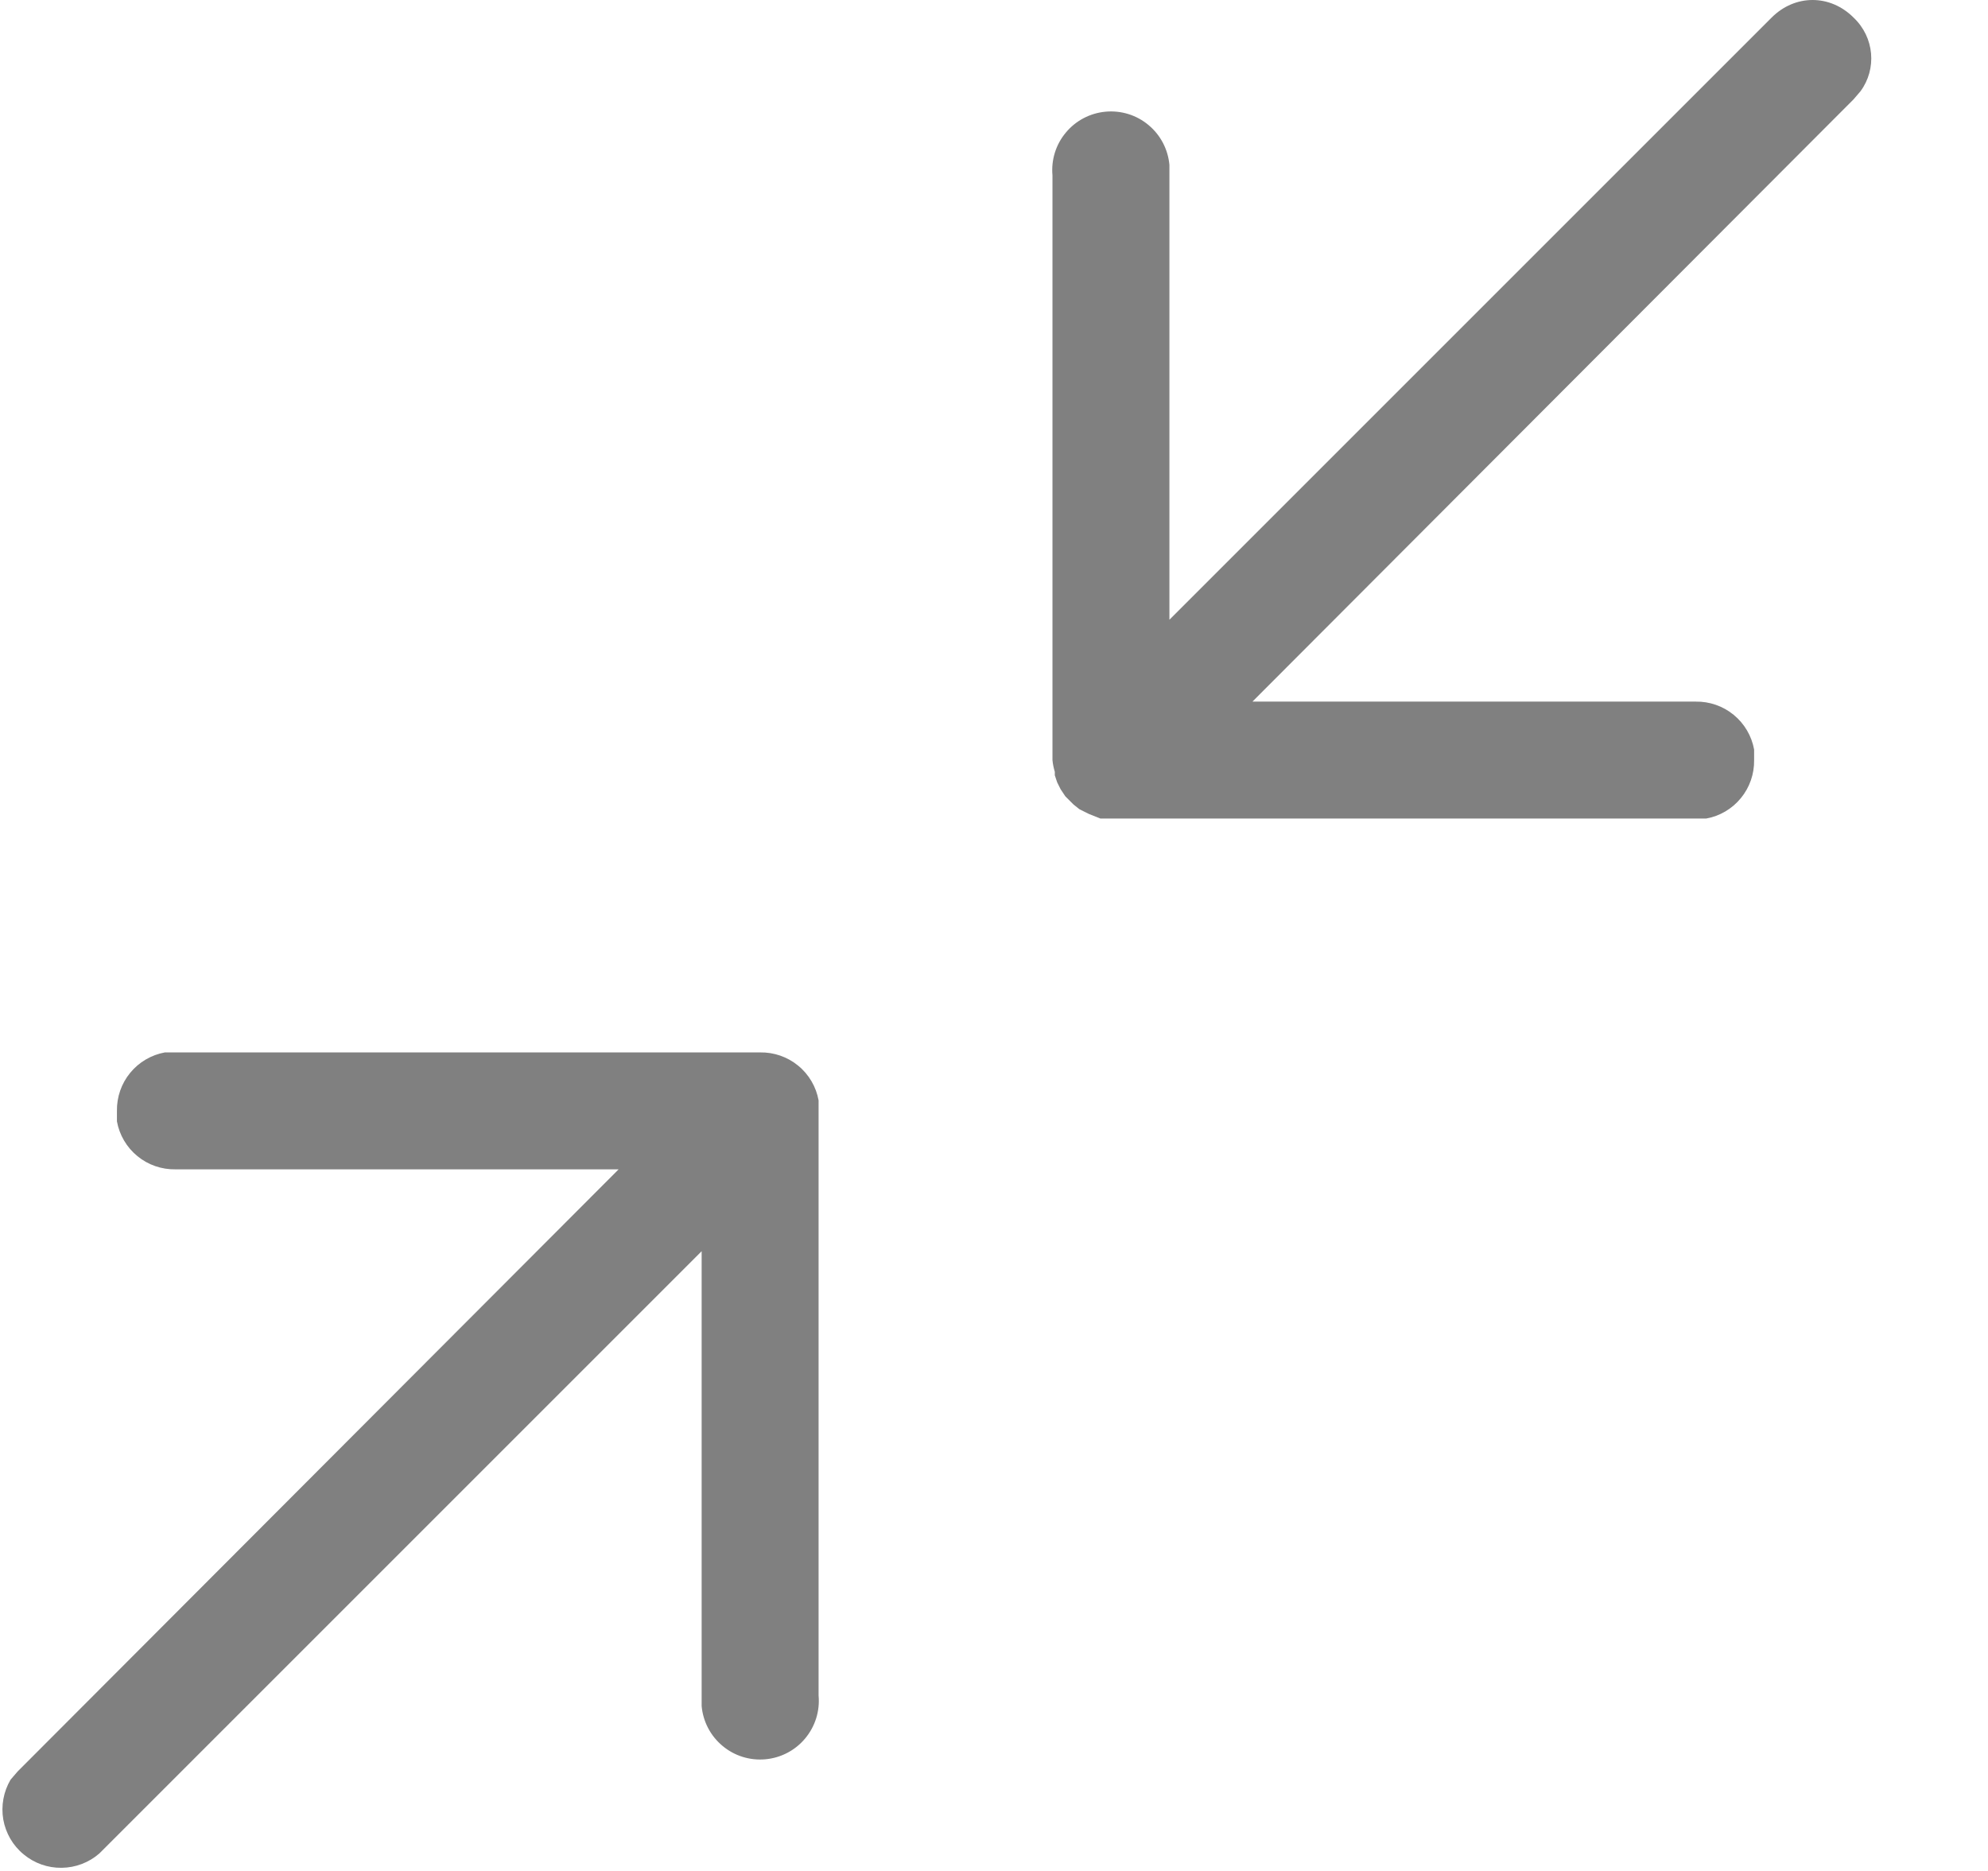
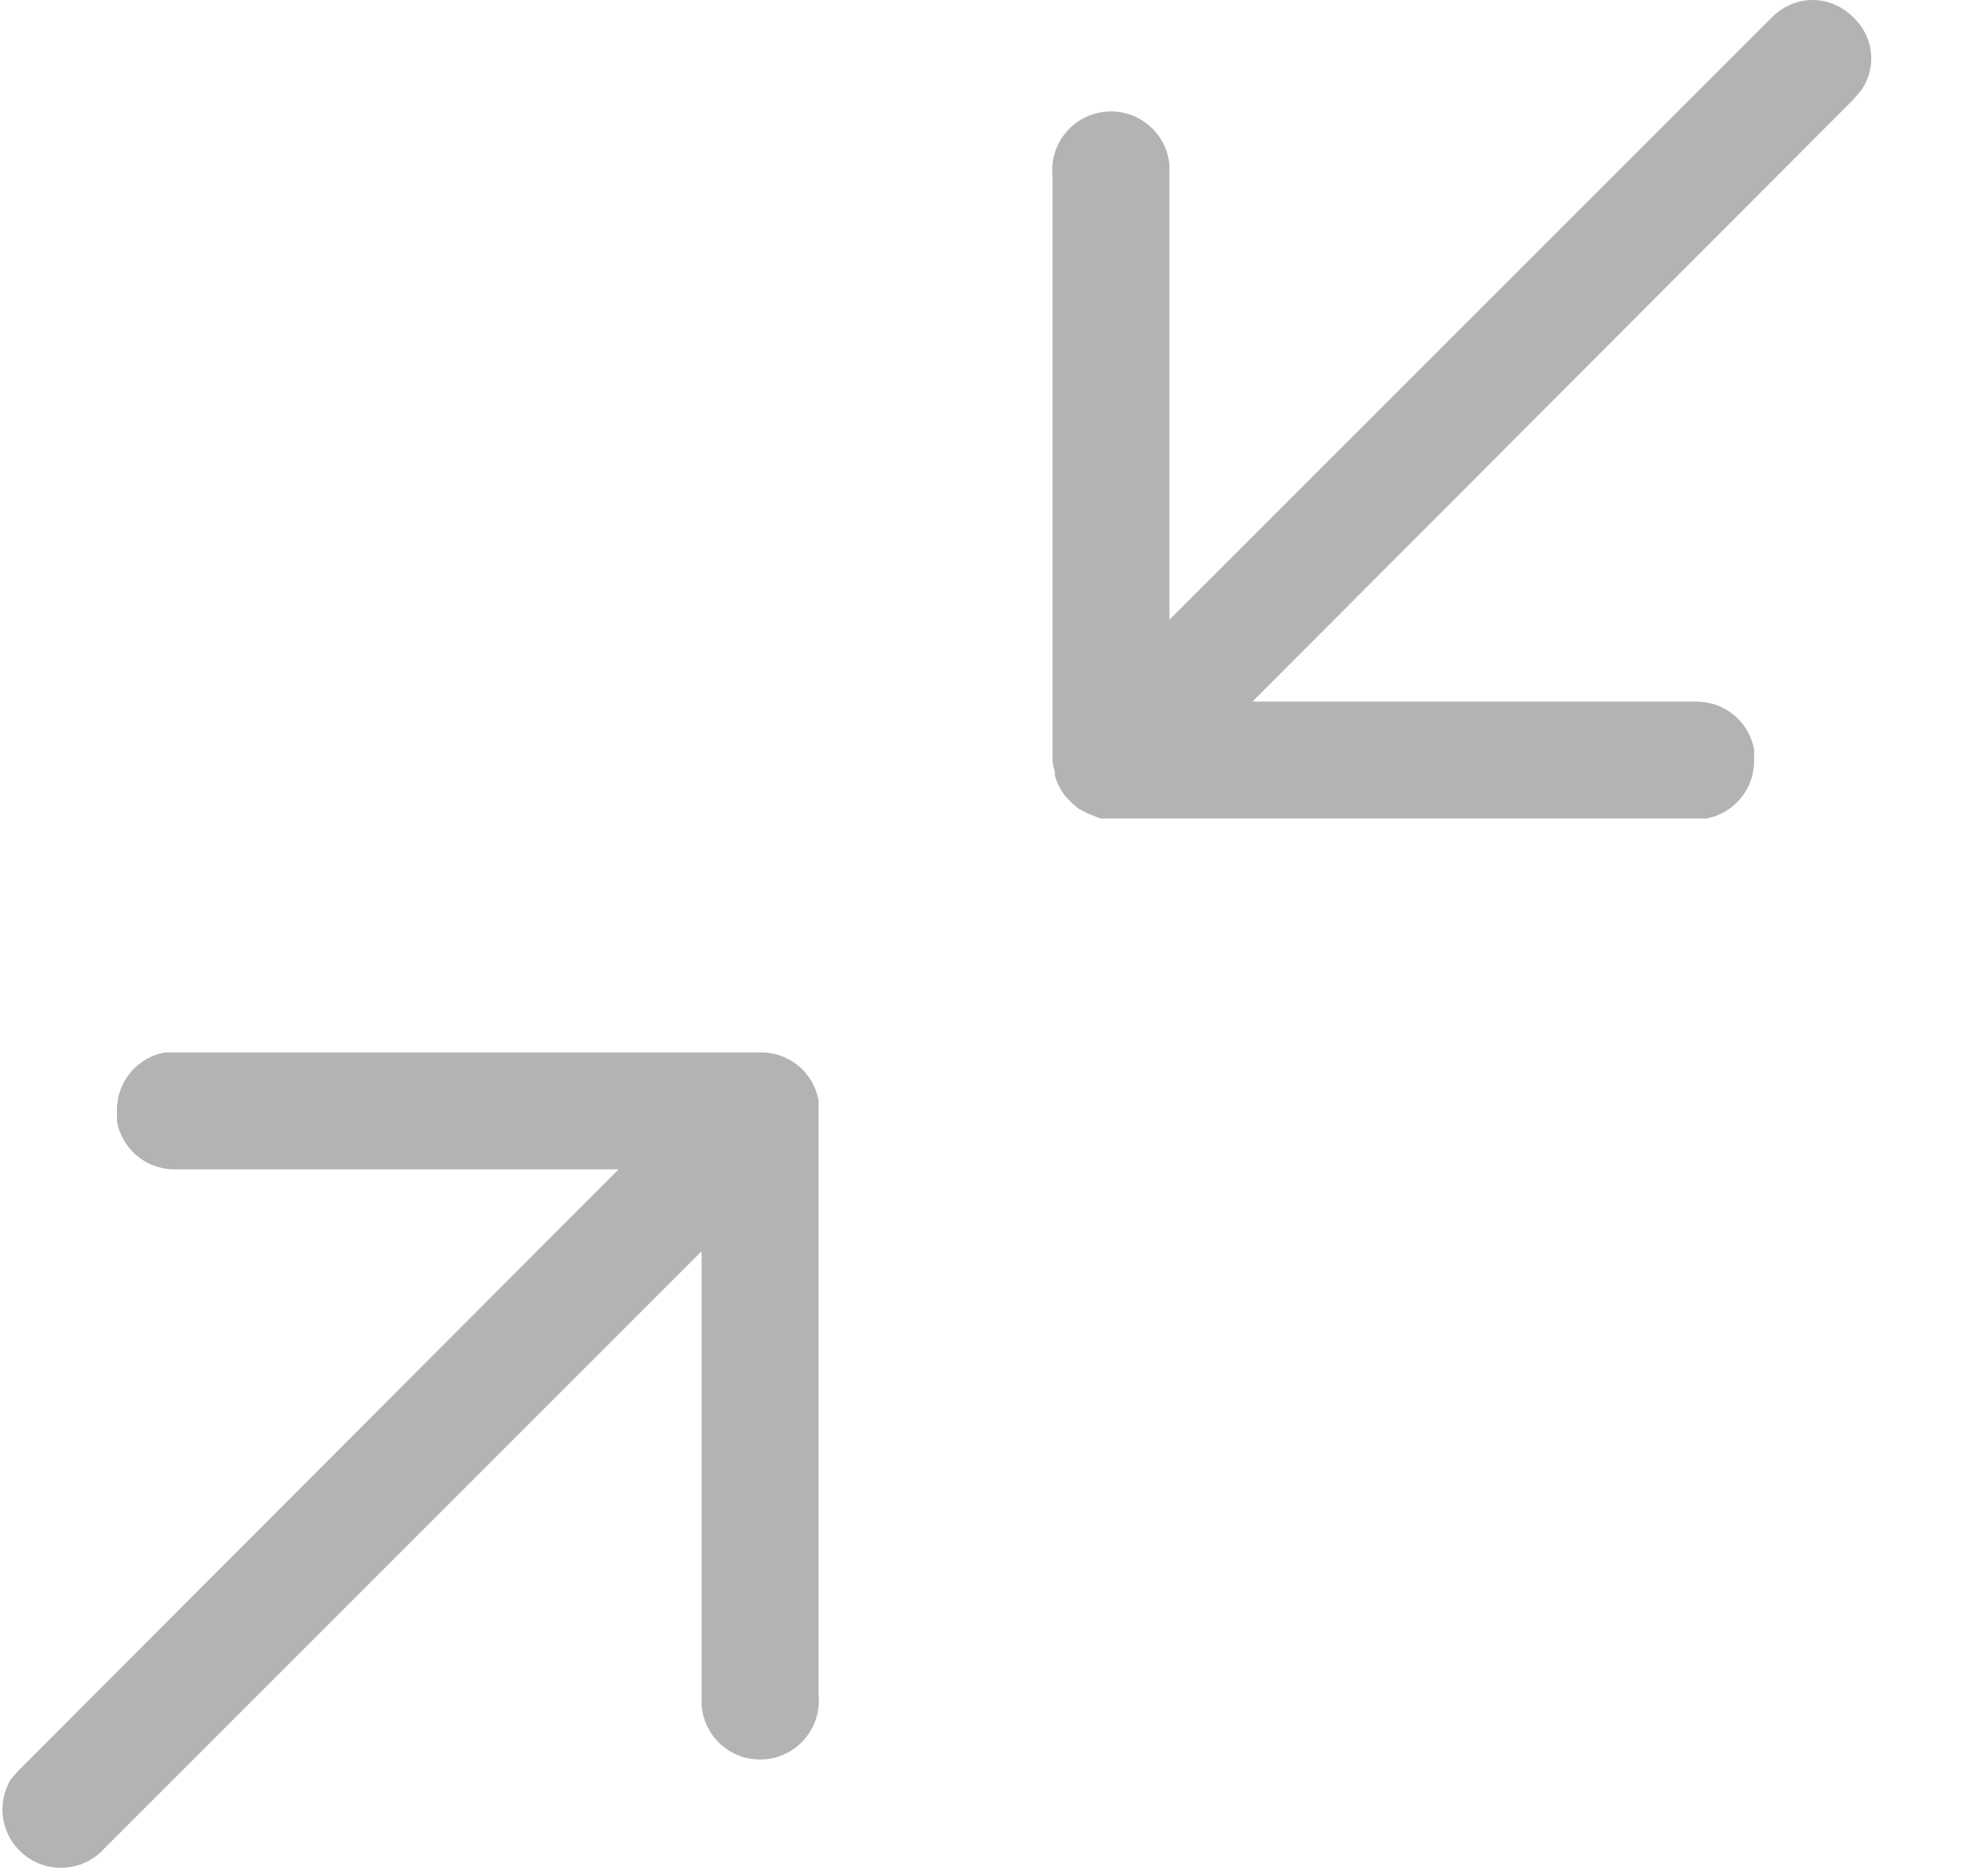
<svg xmlns="http://www.w3.org/2000/svg" width="17" height="16" viewBox="0 0 17 16" fill="none">
-   <path d="M1.5 9H6.5C6.618 8.998 6.734 9.038 6.825 9.113C6.917 9.188 6.979 9.294 7 9.41V14.5C7.012 14.633 6.971 14.764 6.885 14.867C6.8 14.969 6.678 15.033 6.545 15.045C6.412 15.057 6.28 15.016 6.178 14.93C6.076 14.845 6.012 14.723 6 14.59V10.7L0.85 15.85C0.761 15.928 0.646 15.972 0.527 15.973C0.409 15.975 0.293 15.934 0.202 15.858C0.11 15.783 0.049 15.677 0.028 15.56C0.008 15.443 0.03 15.322 0.09 15.22L0.15 15.15L5.29 10H1.5C1.382 10.002 1.266 9.962 1.175 9.887C1.083 9.812 1.021 9.706 1 9.59V9.5C0.998 9.382 1.038 9.266 1.113 9.175C1.188 9.083 1.294 9.021 1.41 9H6.5H1.5ZM15.85 0.15C16.03 0.32 16.05 0.59 15.91 0.78L15.85 0.85L10.71 6H14.5C14.618 5.998 14.734 6.038 14.825 6.113C14.917 6.188 14.979 6.294 15 6.41V6.5C15.002 6.618 14.962 6.734 14.887 6.825C14.812 6.917 14.707 6.979 14.59 7H9.41L9.31 6.96L9.23 6.92L9.18 6.88L9.15 6.85L9.11 6.81L9.07 6.75L9.04 6.69L9.02 6.63V6.6C9.01 6.567 9.003 6.534 9 6.5V6.57V1.5C8.988 1.367 9.029 1.235 9.115 1.133C9.2 1.031 9.322 0.967 9.455 0.955C9.588 0.943 9.72 0.984 9.822 1.07C9.924 1.155 9.988 1.277 10 1.41V5.3L15.15 0.15C15.35 -0.05 15.65 -0.05 15.85 0.15Z" fill="grey" />
+   <path d="M1.5 9H6.5C6.618 8.998 6.734 9.038 6.825 9.113C6.917 9.188 6.979 9.294 7 9.41V14.5C7.012 14.633 6.971 14.764 6.885 14.867C6.8 14.969 6.678 15.033 6.545 15.045C6.412 15.057 6.28 15.016 6.178 14.93C6.076 14.845 6.012 14.723 6 14.59V10.7L0.85 15.85C0.761 15.928 0.646 15.972 0.527 15.973C0.409 15.975 0.293 15.934 0.202 15.858C0.11 15.783 0.049 15.677 0.028 15.56C0.008 15.443 0.03 15.322 0.09 15.22L0.15 15.15L5.29 10H1.5C1.382 10.002 1.266 9.962 1.175 9.887C1.083 9.812 1.021 9.706 1 9.59V9.5C0.998 9.382 1.038 9.266 1.113 9.175C1.188 9.083 1.294 9.021 1.41 9H6.5H1.5ZM15.85 0.15C16.03 0.32 16.05 0.59 15.91 0.78L15.85 0.85L10.71 6H14.5C14.618 5.998 14.734 6.038 14.825 6.113C14.917 6.188 14.979 6.294 15 6.41V6.5C15.002 6.618 14.962 6.734 14.887 6.825C14.812 6.917 14.707 6.979 14.59 7H9.41L9.31 6.96L9.23 6.92L9.18 6.88L9.15 6.85L9.11 6.81L9.07 6.75L9.04 6.69L9.02 6.63V6.6C9.01 6.567 9.003 6.534 9 6.5V6.57V1.5C8.988 1.367 9.029 1.235 9.115 1.133C9.2 1.031 9.322 0.967 9.455 0.955C9.588 0.943 9.72 0.984 9.822 1.07C9.924 1.155 9.988 1.277 10 1.41V5.3L15.15 0.15C15.35 -0.05 15.65 -0.05 15.85 0.15Z" fill="#b3b3b6" />
</svg>
